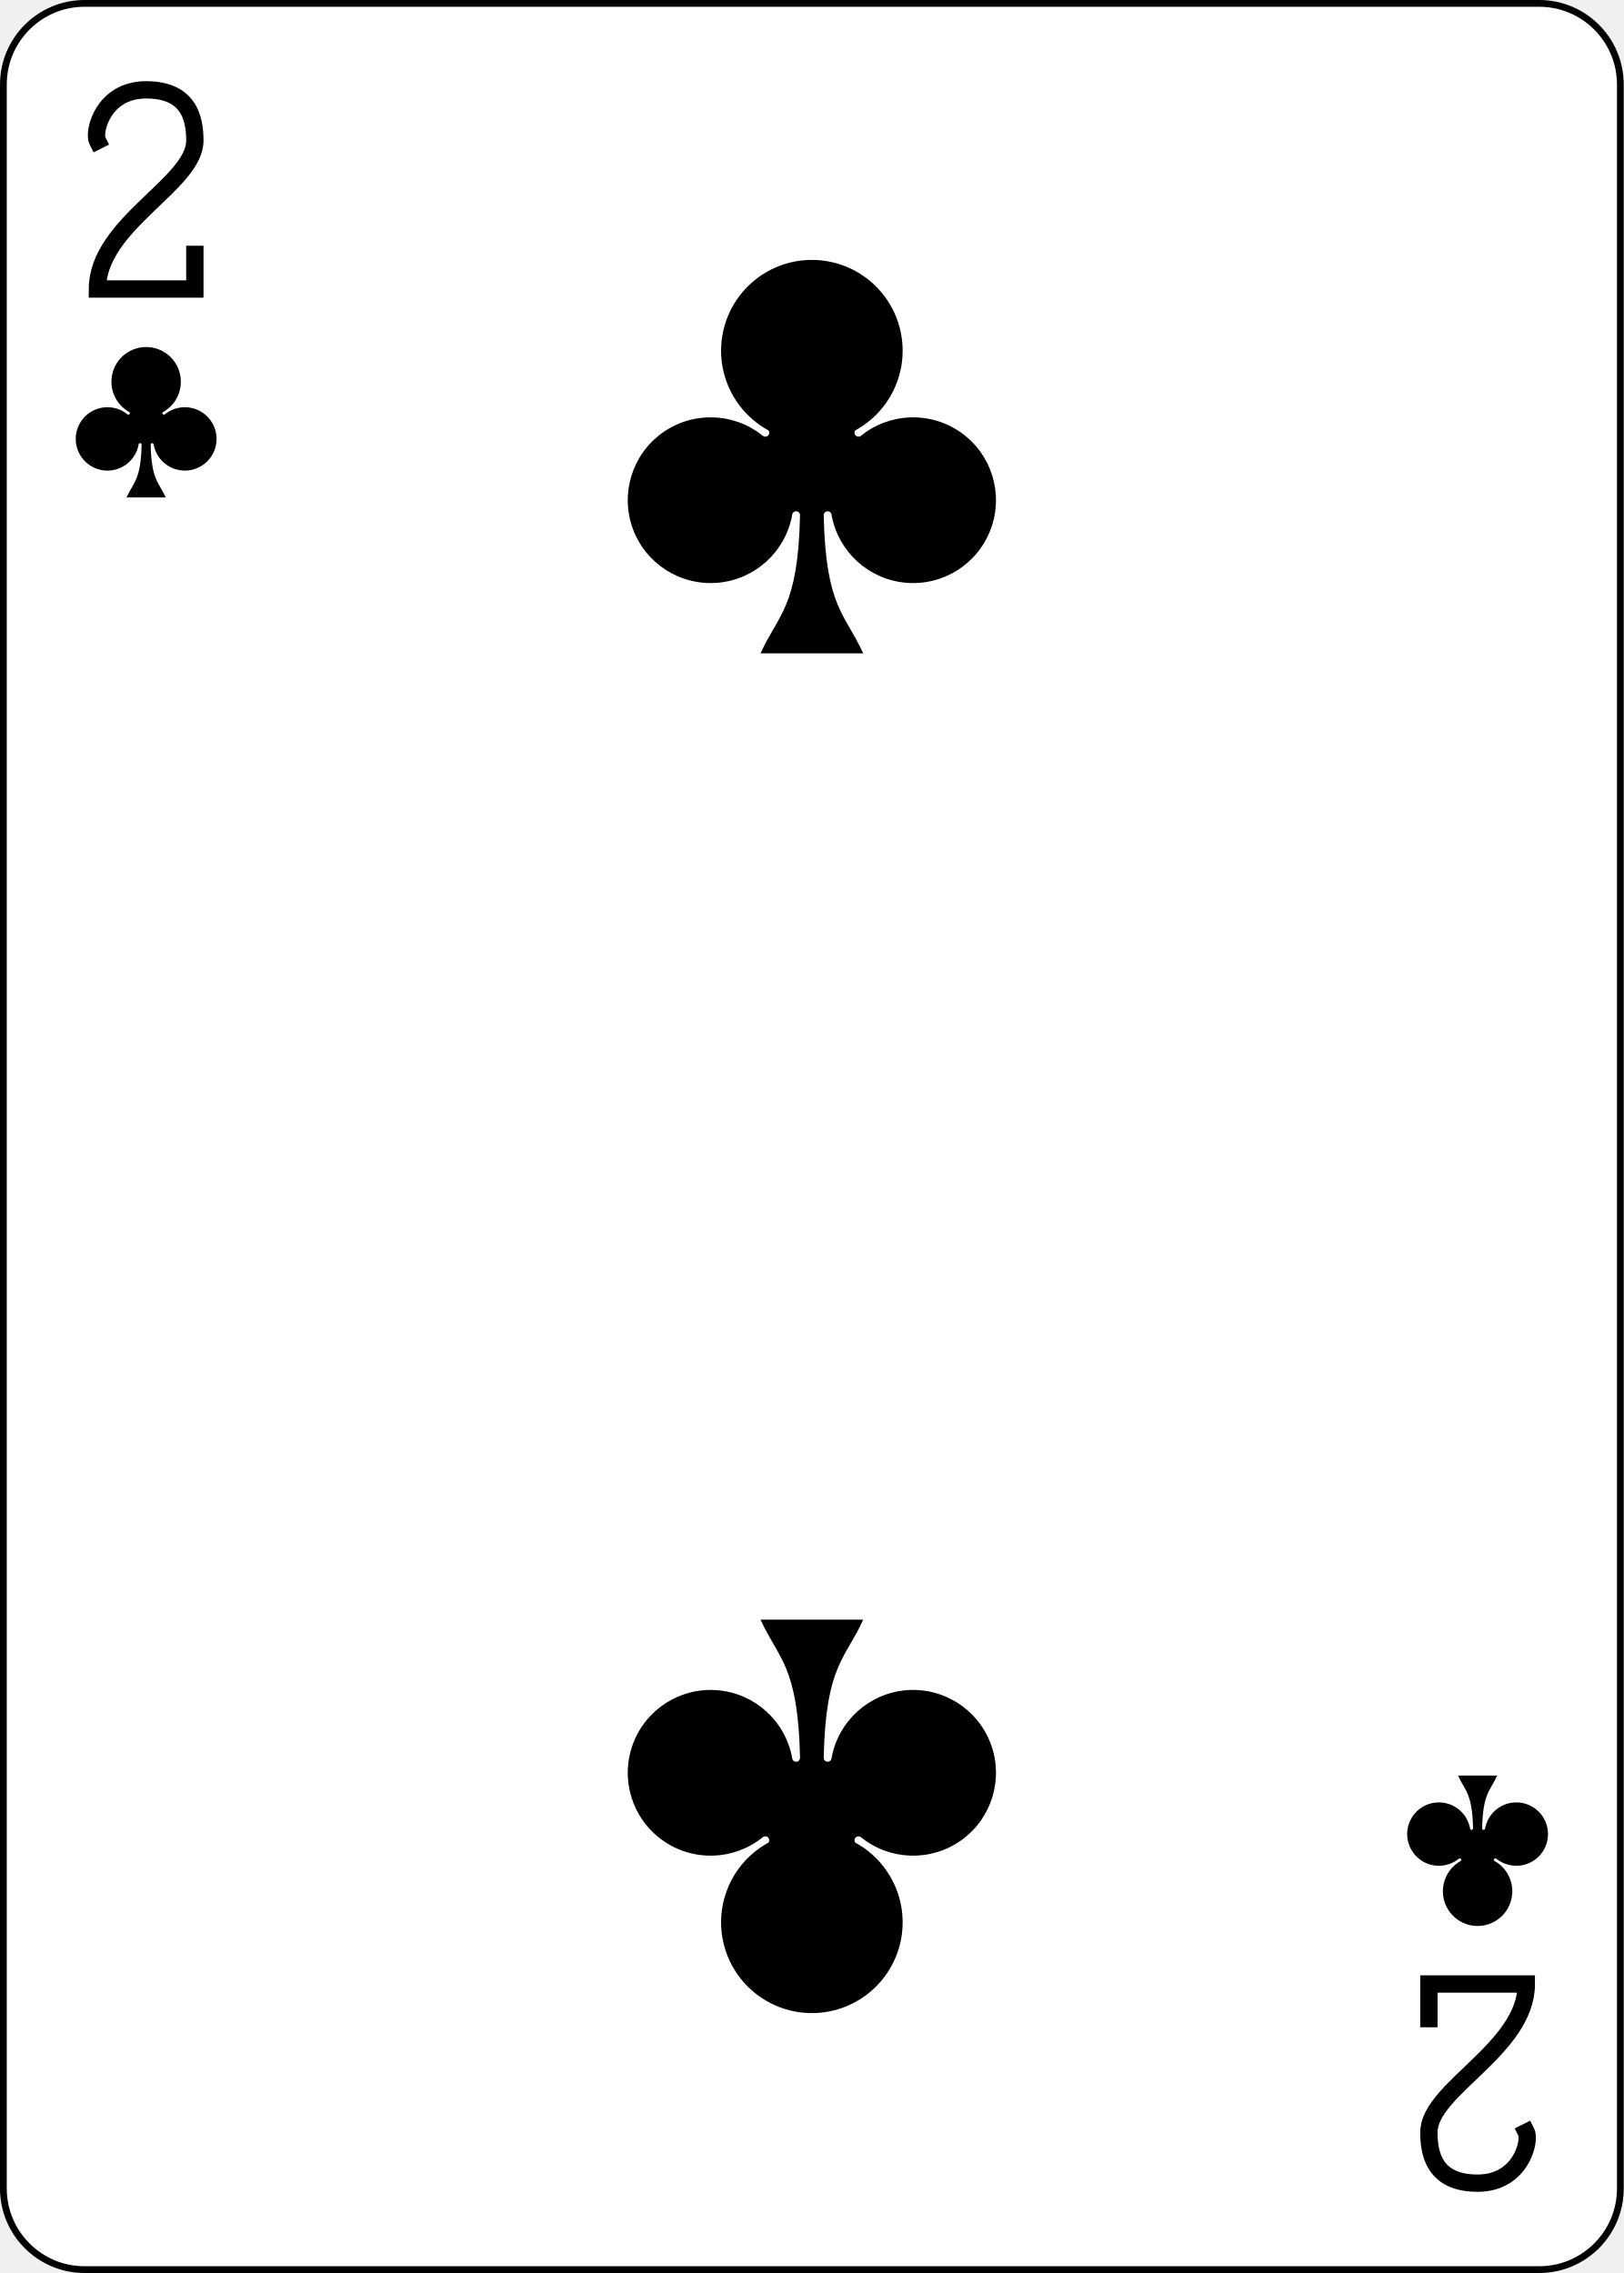
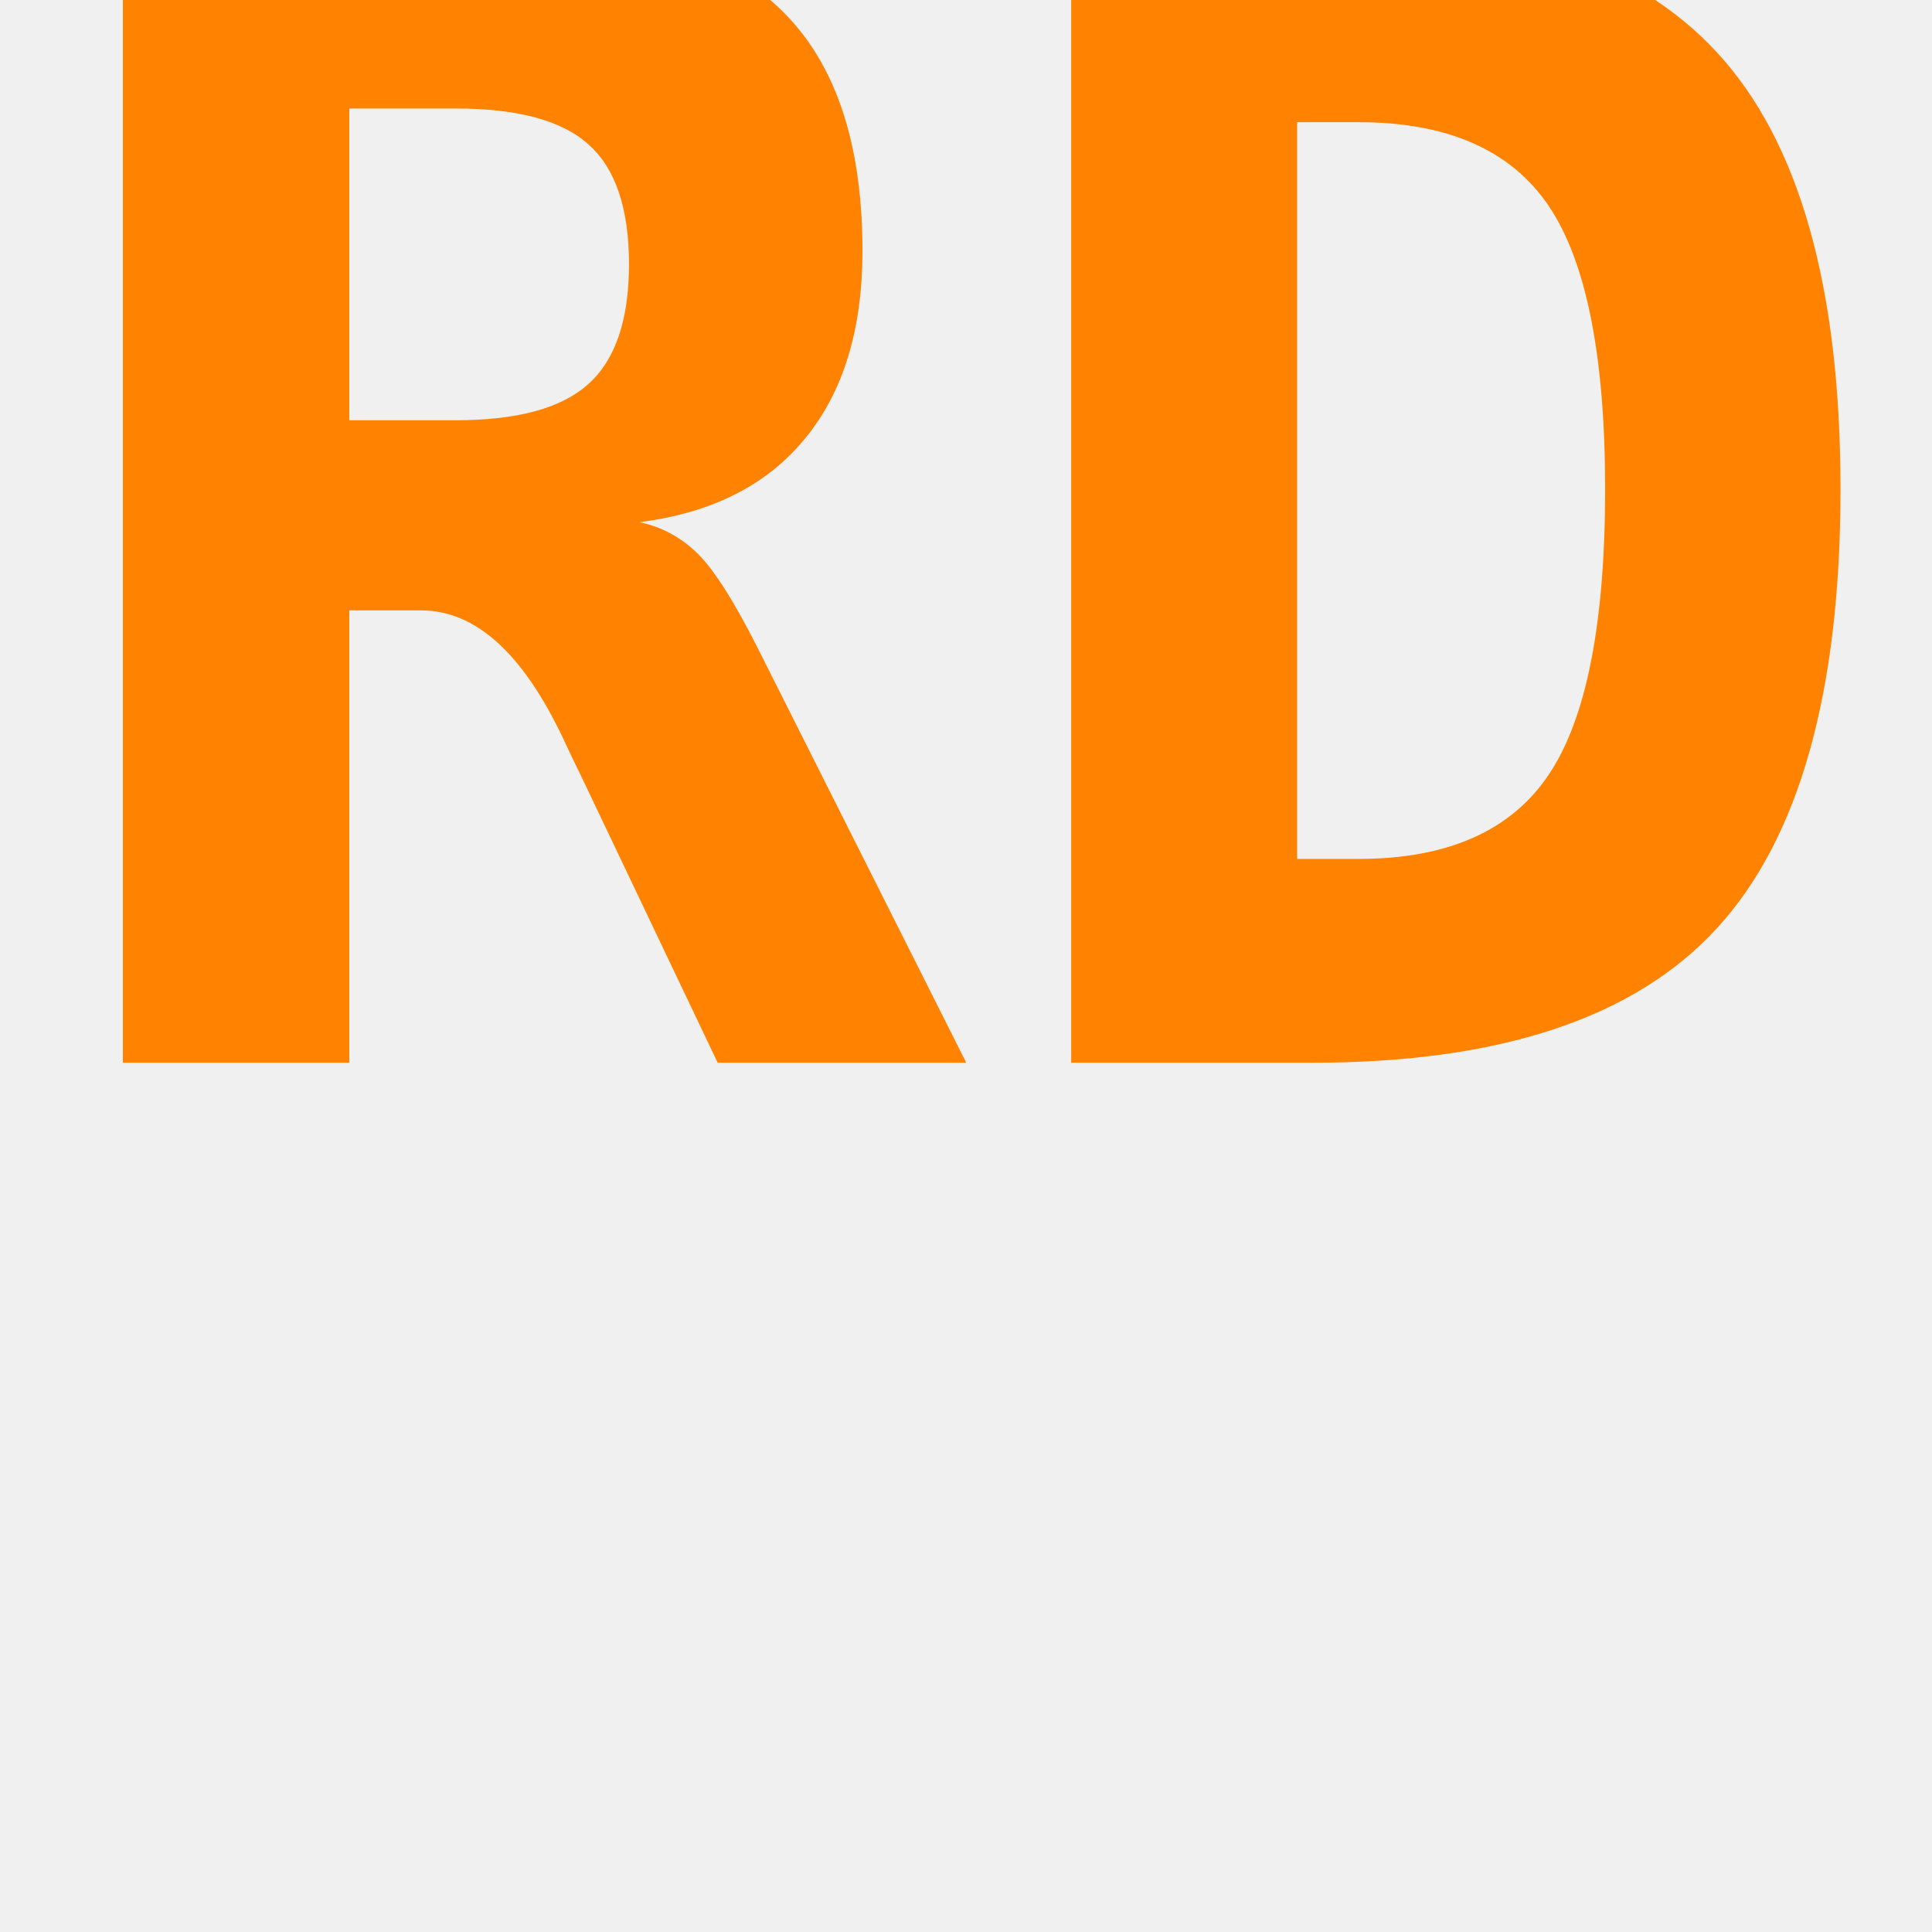
- <svg xmlns="http://www.w3.org/2000/svg" xmlns:xlink="http://www.w3.org/1999/xlink" class="card" face="2C" height="3.5in" preserveAspectRatio="none" viewBox="-120 -168 240 336" width="2.5in">
-   <defs>
-     <symbol id="SC2" viewBox="-600 -600 1200 1200" preserveAspectRatio="xMinYMid">
-       <path d="M30 150C35 385 85 400 130 500L-130 500C-85 400 -35 385 -30 150A10 10 0 0 0 -50 150A210 210 0 1 1 -124 -51A10 10 0 0 0 -110 -65A230 230 0 1 1 110 -65A10 10 0 0 0 124 -51A210 210 0 1 1 50 150A10 10 0 0 0 30 150Z" fill="black" />
-     </symbol>
-     <symbol id="VC2" viewBox="-500 -500 1000 1000" preserveAspectRatio="xMinYMid">
-       <path d="M-225 -225C-245 -265 -200 -460 0 -460C 200 -460 225 -325 225 -225C225 -25 -225 160 -225 460L225 460L225 300" stroke="black" stroke-width="80" stroke-linecap="square" stroke-miterlimit="1.5" fill="none" />
-     </symbol>
-   </defs>
-   <rect width="239" height="335" x="-119.5" y="-167.5" rx="12" ry="12" fill="white" stroke="black" />
-   <use xlink:href="#VC2" height="32" width="32" x="-114.4" y="-156" />
-   <use xlink:href="#SC2" height="26.769" width="26.769" x="-111.784" y="-119" />
-   <use xlink:href="#SC2" height="70" width="70" x="-35" y="-135.588" />
-   <g transform="rotate(180)">
-     <use xlink:href="#VC2" height="32" width="32" x="-114.4" y="-156" />
-     <use xlink:href="#SC2" height="26.769" width="26.769" x="-111.784" y="-119" />
-     <use xlink:href="#SC2" height="70" width="70" x="-35" y="-135.588" />
-   </g>
+ <svg xmlns="http://www.w3.org/2000/svg" width="64" height="64">
+   <rect width="100%" height="100%" fill="none" />
+   <text x="50%" y="55%" font-family="Roboto Mono, monospace" font-weight="bold" font-size="52" fill="#ff8200" text-anchor="middle" alignment-baseline="middle">
+         RD
+     </text>
</svg>
